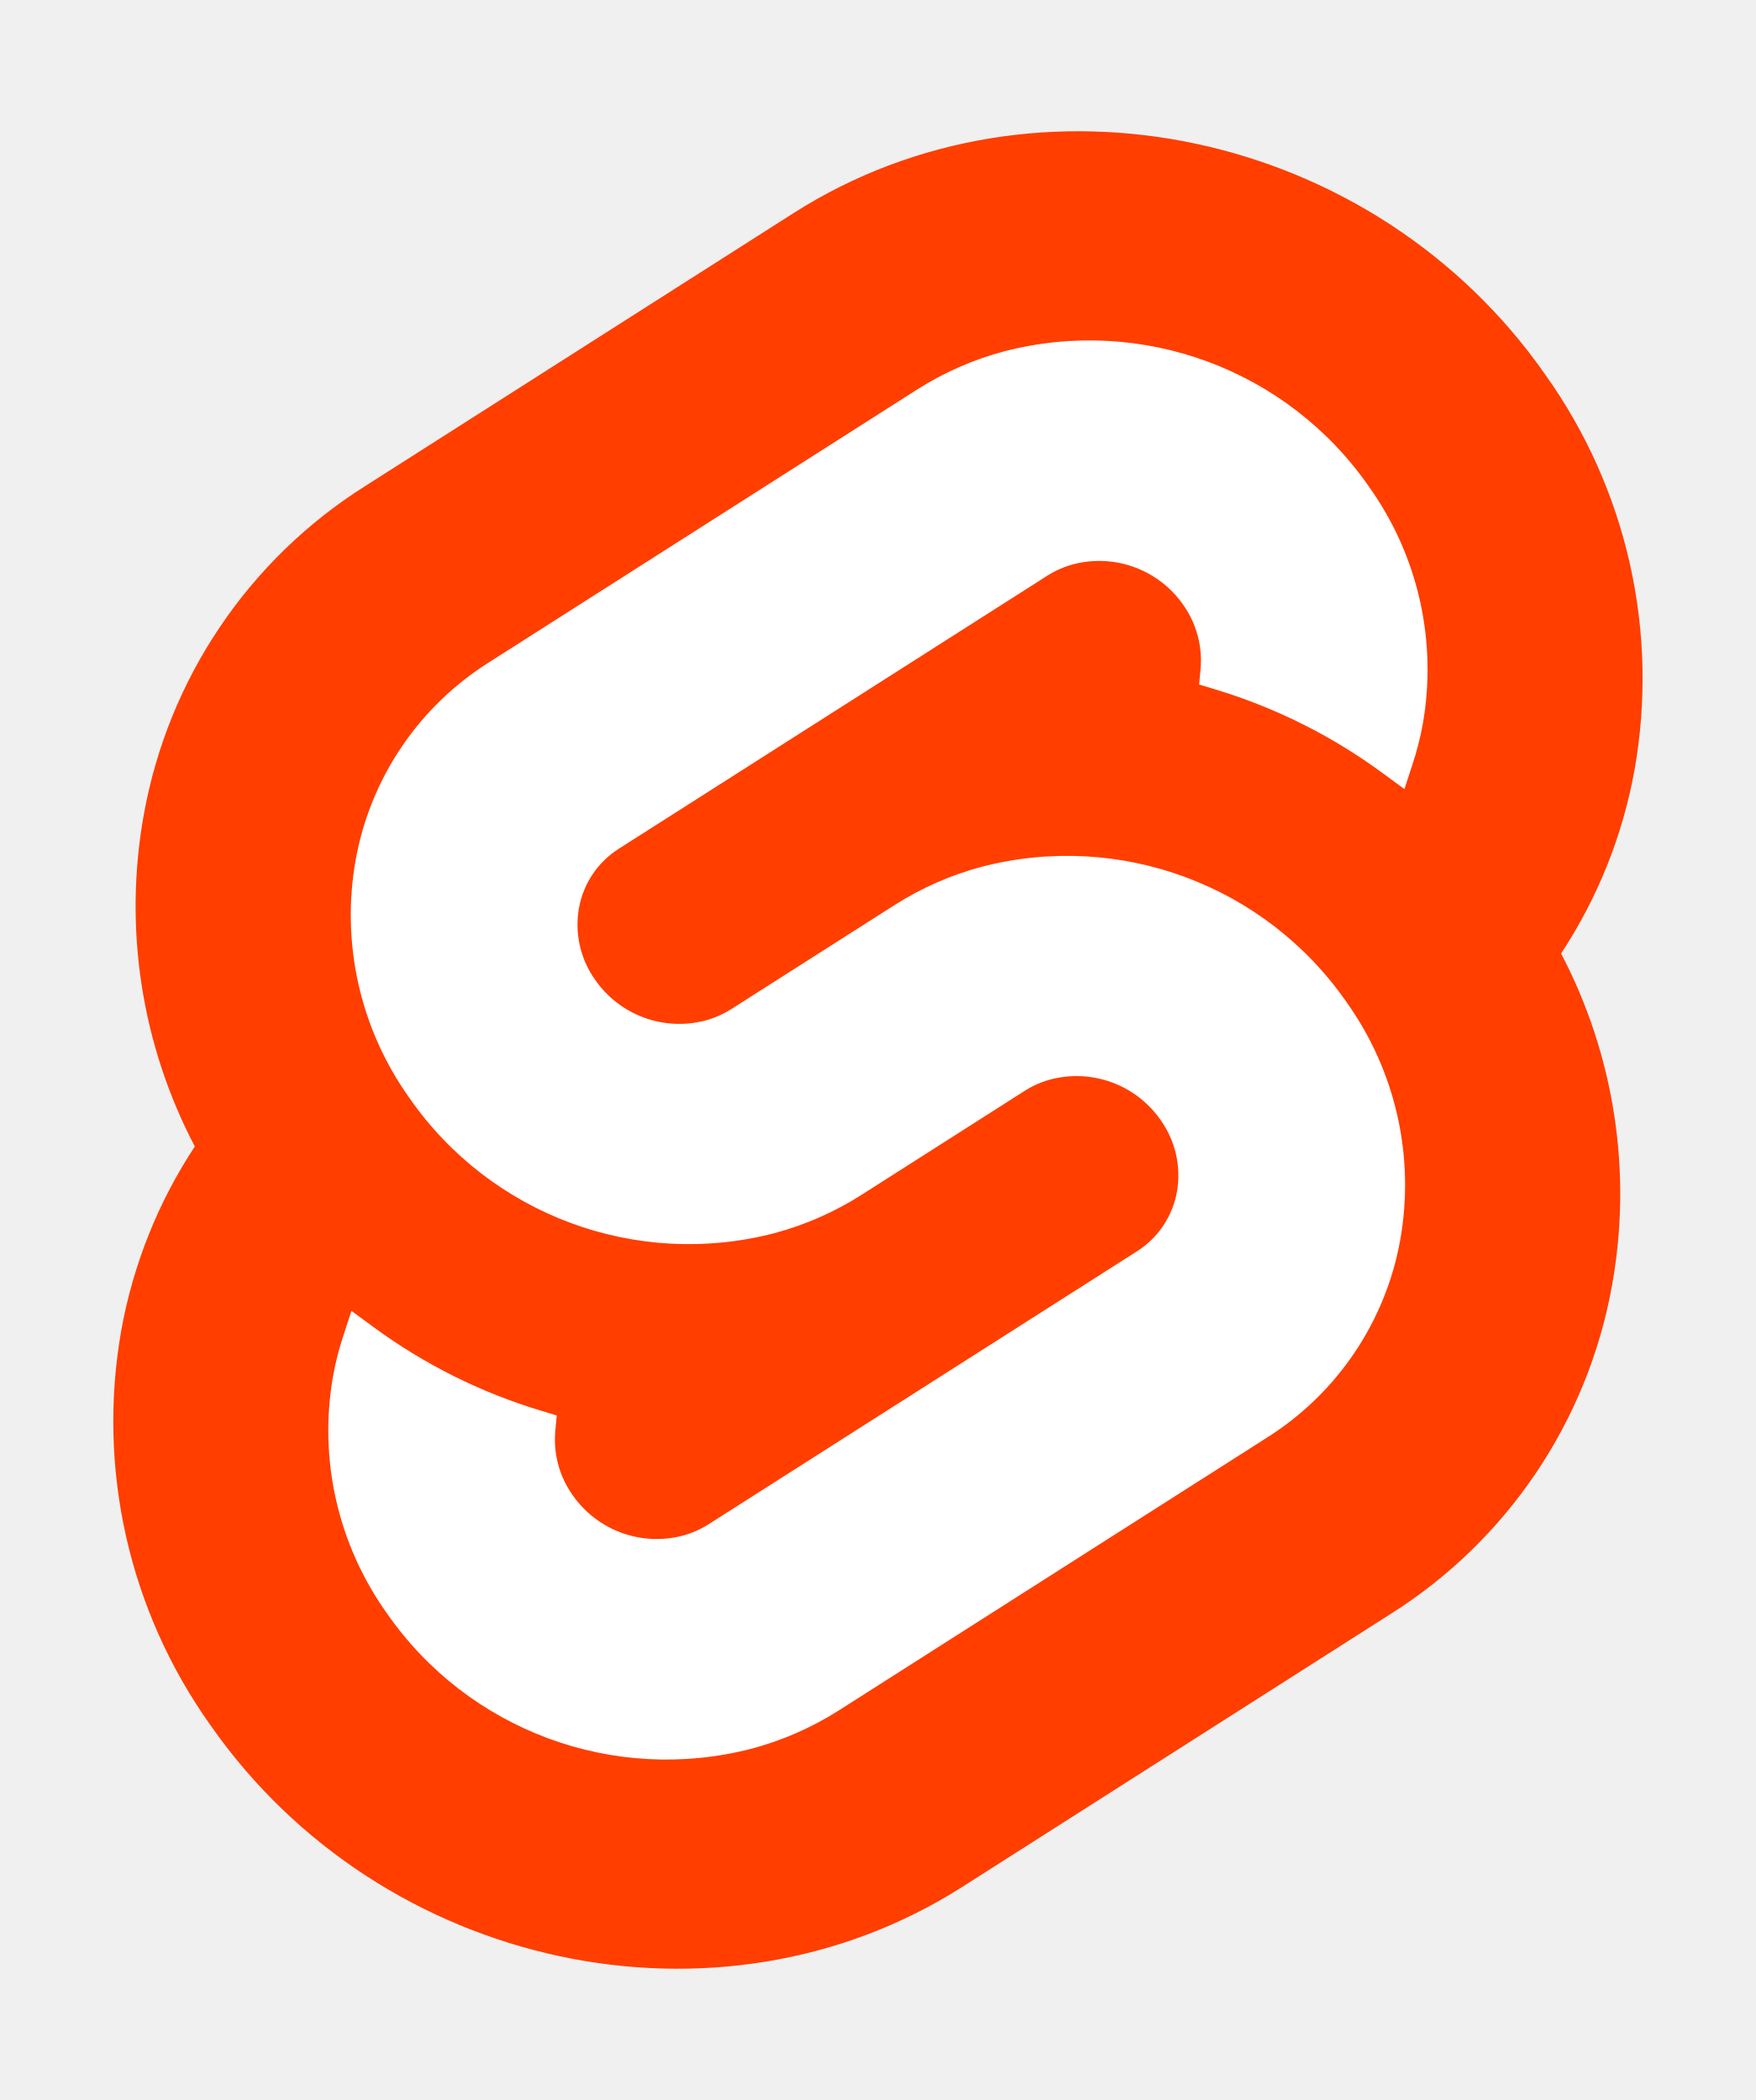
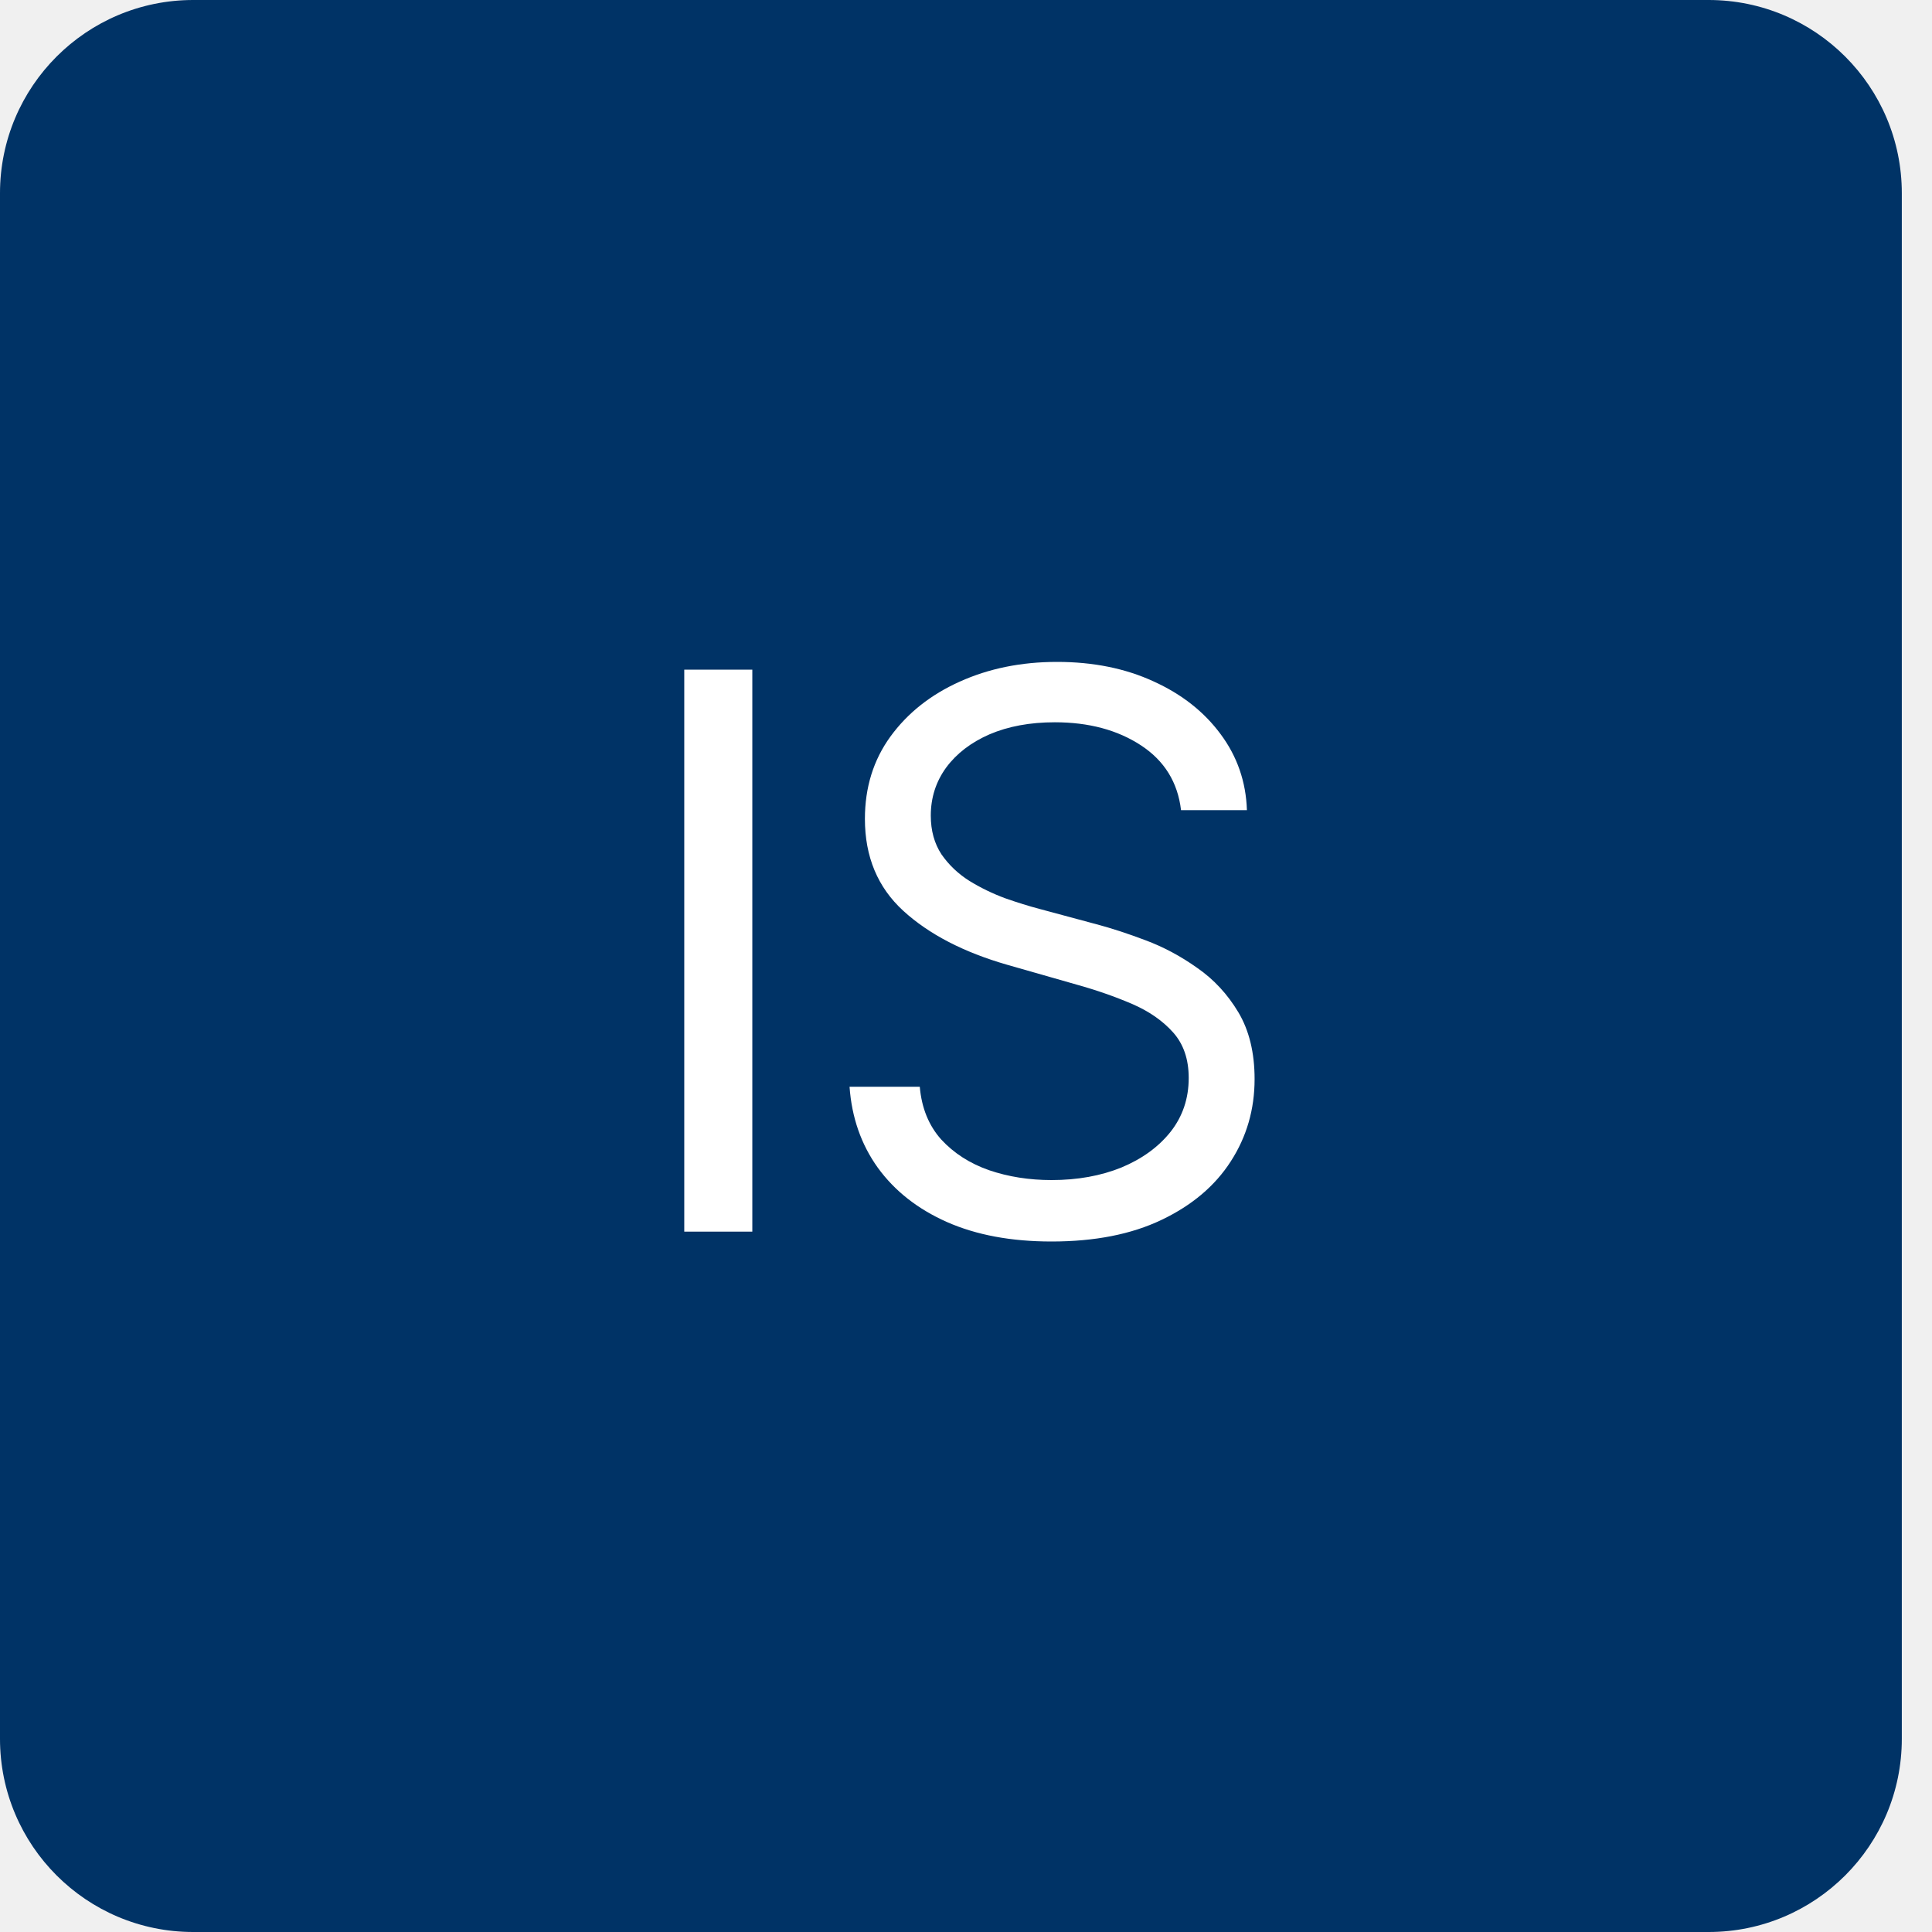
- <svg xmlns="http://www.w3.org/2000/svg" width="107" height="128" viewBox="0 0 107 128">
-   <path d="M94.157 22.819c-10.4-14.885-30.94-19.297-45.792-9.835L22.282 29.608A29.92 29.92 0 0 0 8.764 49.65a31.5 31.5 0 0 0 3.108 20.231 30 30 0 0 0-4.477 11.183 31.9 31.9 0 0 0 5.448 24.116c10.402 14.887 30.942 19.297 45.791 9.835l26.083-16.624A29.92 29.92 0 0 0 98.235 78.35a31.53 31.53 0 0 0-3.105-20.232 30 30 0 0 0 4.474-11.182 31.88 31.88 0 0 0-5.447-24.116" style="fill:#ff3e00" />
-   <path d="M45.817 106.582a20.72 20.72 0 0 1-22.237-8.243 19.17 19.17 0 0 1-3.277-14.503 18 18 0 0 1 .624-2.435l.49-1.498 1.337.981a33.6 33.6 0 0 0 10.203 5.098l.97.294-.09.968a5.85 5.85 0 0 0 1.052 3.878 6.24 6.24 0 0 0 6.695 2.485 5.8 5.8 0 0 0 1.603-.704L69.27 76.28a5.43 5.43 0 0 0 2.45-3.631 5.8 5.8 0 0 0-.987-4.371 6.24 6.24 0 0 0-6.698-2.487 5.7 5.7 0 0 0-1.6.704l-9.953 6.345a19 19 0 0 1-5.296 2.326 20.72 20.72 0 0 1-22.237-8.243 19.17 19.17 0 0 1-3.277-14.502 17.99 17.99 0 0 1 8.13-12.052l26.081-16.623a19 19 0 0 1 5.3-2.329 20.72 20.72 0 0 1 22.237 8.243 19.17 19.17 0 0 1 3.277 14.503 18 18 0 0 1-.624 2.435l-.49 1.498-1.337-.98a33.6 33.6 0 0 0-10.203-5.1l-.97-.294.09-.968a5.86 5.86 0 0 0-1.052-3.878 6.24 6.24 0 0 0-6.696-2.485 5.8 5.8 0 0 0-1.602.704L37.73 51.72a5.42 5.42 0 0 0-2.449 3.63 5.79 5.79 0 0 0 .986 4.372 6.24 6.24 0 0 0 6.698 2.486 5.8 5.8 0 0 0 1.602-.704l9.952-6.342a19 19 0 0 1 5.295-2.328 20.72 20.72 0 0 1 22.237 8.242 19.17 19.17 0 0 1 3.277 14.503 18 18 0 0 1-8.13 12.053l-26.081 16.622a19 19 0 0 1-5.3 2.328" style="fill:#fff" />
+ <svg xmlns="http://www.w3.org/2000/svg" width="40" height="40" viewBox="0 0 40 40" fill="none">
+   <path d="M0 4C0 1.791 1.791 0 4 0H35.375C37.584 0 39.375 1.791 39.375 4V36C39.375 38.209 37.584 40 35.375 40H4C1.791 40 0 38.209 0 36V4Z" fill="#003366" />
+   <path d="M15.576 13.864V25.5H14.167V13.864H15.576ZM24.452 16.773C24.384 16.197 24.108 15.75 23.623 15.432C23.138 15.114 22.543 14.954 21.839 14.954C21.324 14.954 20.873 15.038 20.486 15.204C20.104 15.371 19.805 15.6 19.589 15.892C19.377 16.184 19.271 16.515 19.271 16.886C19.271 17.197 19.345 17.464 19.492 17.688C19.644 17.907 19.837 18.091 20.072 18.239C20.307 18.383 20.553 18.502 20.81 18.597C21.068 18.688 21.305 18.761 21.521 18.818L22.702 19.136C23.005 19.216 23.343 19.326 23.714 19.466C24.089 19.606 24.447 19.797 24.788 20.04C25.132 20.278 25.416 20.585 25.64 20.96C25.863 21.335 25.975 21.796 25.975 22.341C25.975 22.97 25.81 23.538 25.481 24.046C25.155 24.553 24.678 24.956 24.049 25.256C23.424 25.555 22.665 25.704 21.771 25.704C20.937 25.704 20.216 25.57 19.606 25.301C19 25.032 18.523 24.657 18.174 24.176C17.829 23.695 17.634 23.136 17.589 22.5H19.043C19.081 22.939 19.229 23.303 19.486 23.591C19.748 23.875 20.077 24.087 20.475 24.227C20.877 24.364 21.308 24.432 21.771 24.432C22.308 24.432 22.791 24.345 23.22 24.171C23.648 23.992 23.986 23.746 24.236 23.432C24.486 23.114 24.611 22.742 24.611 22.318C24.611 21.932 24.504 21.617 24.288 21.375C24.072 21.133 23.788 20.936 23.435 20.784C23.083 20.633 22.702 20.5 22.293 20.386L20.861 19.977C19.952 19.716 19.233 19.343 18.702 18.858C18.172 18.373 17.907 17.739 17.907 16.954C17.907 16.303 18.083 15.735 18.435 15.25C18.791 14.761 19.269 14.383 19.867 14.114C20.47 13.841 21.142 13.704 21.884 13.704C22.634 13.704 23.301 13.839 23.884 14.108C24.468 14.373 24.93 14.737 25.271 15.199C25.615 15.661 25.797 16.186 25.816 16.773H24.452Z" fill="white" />
</svg>
